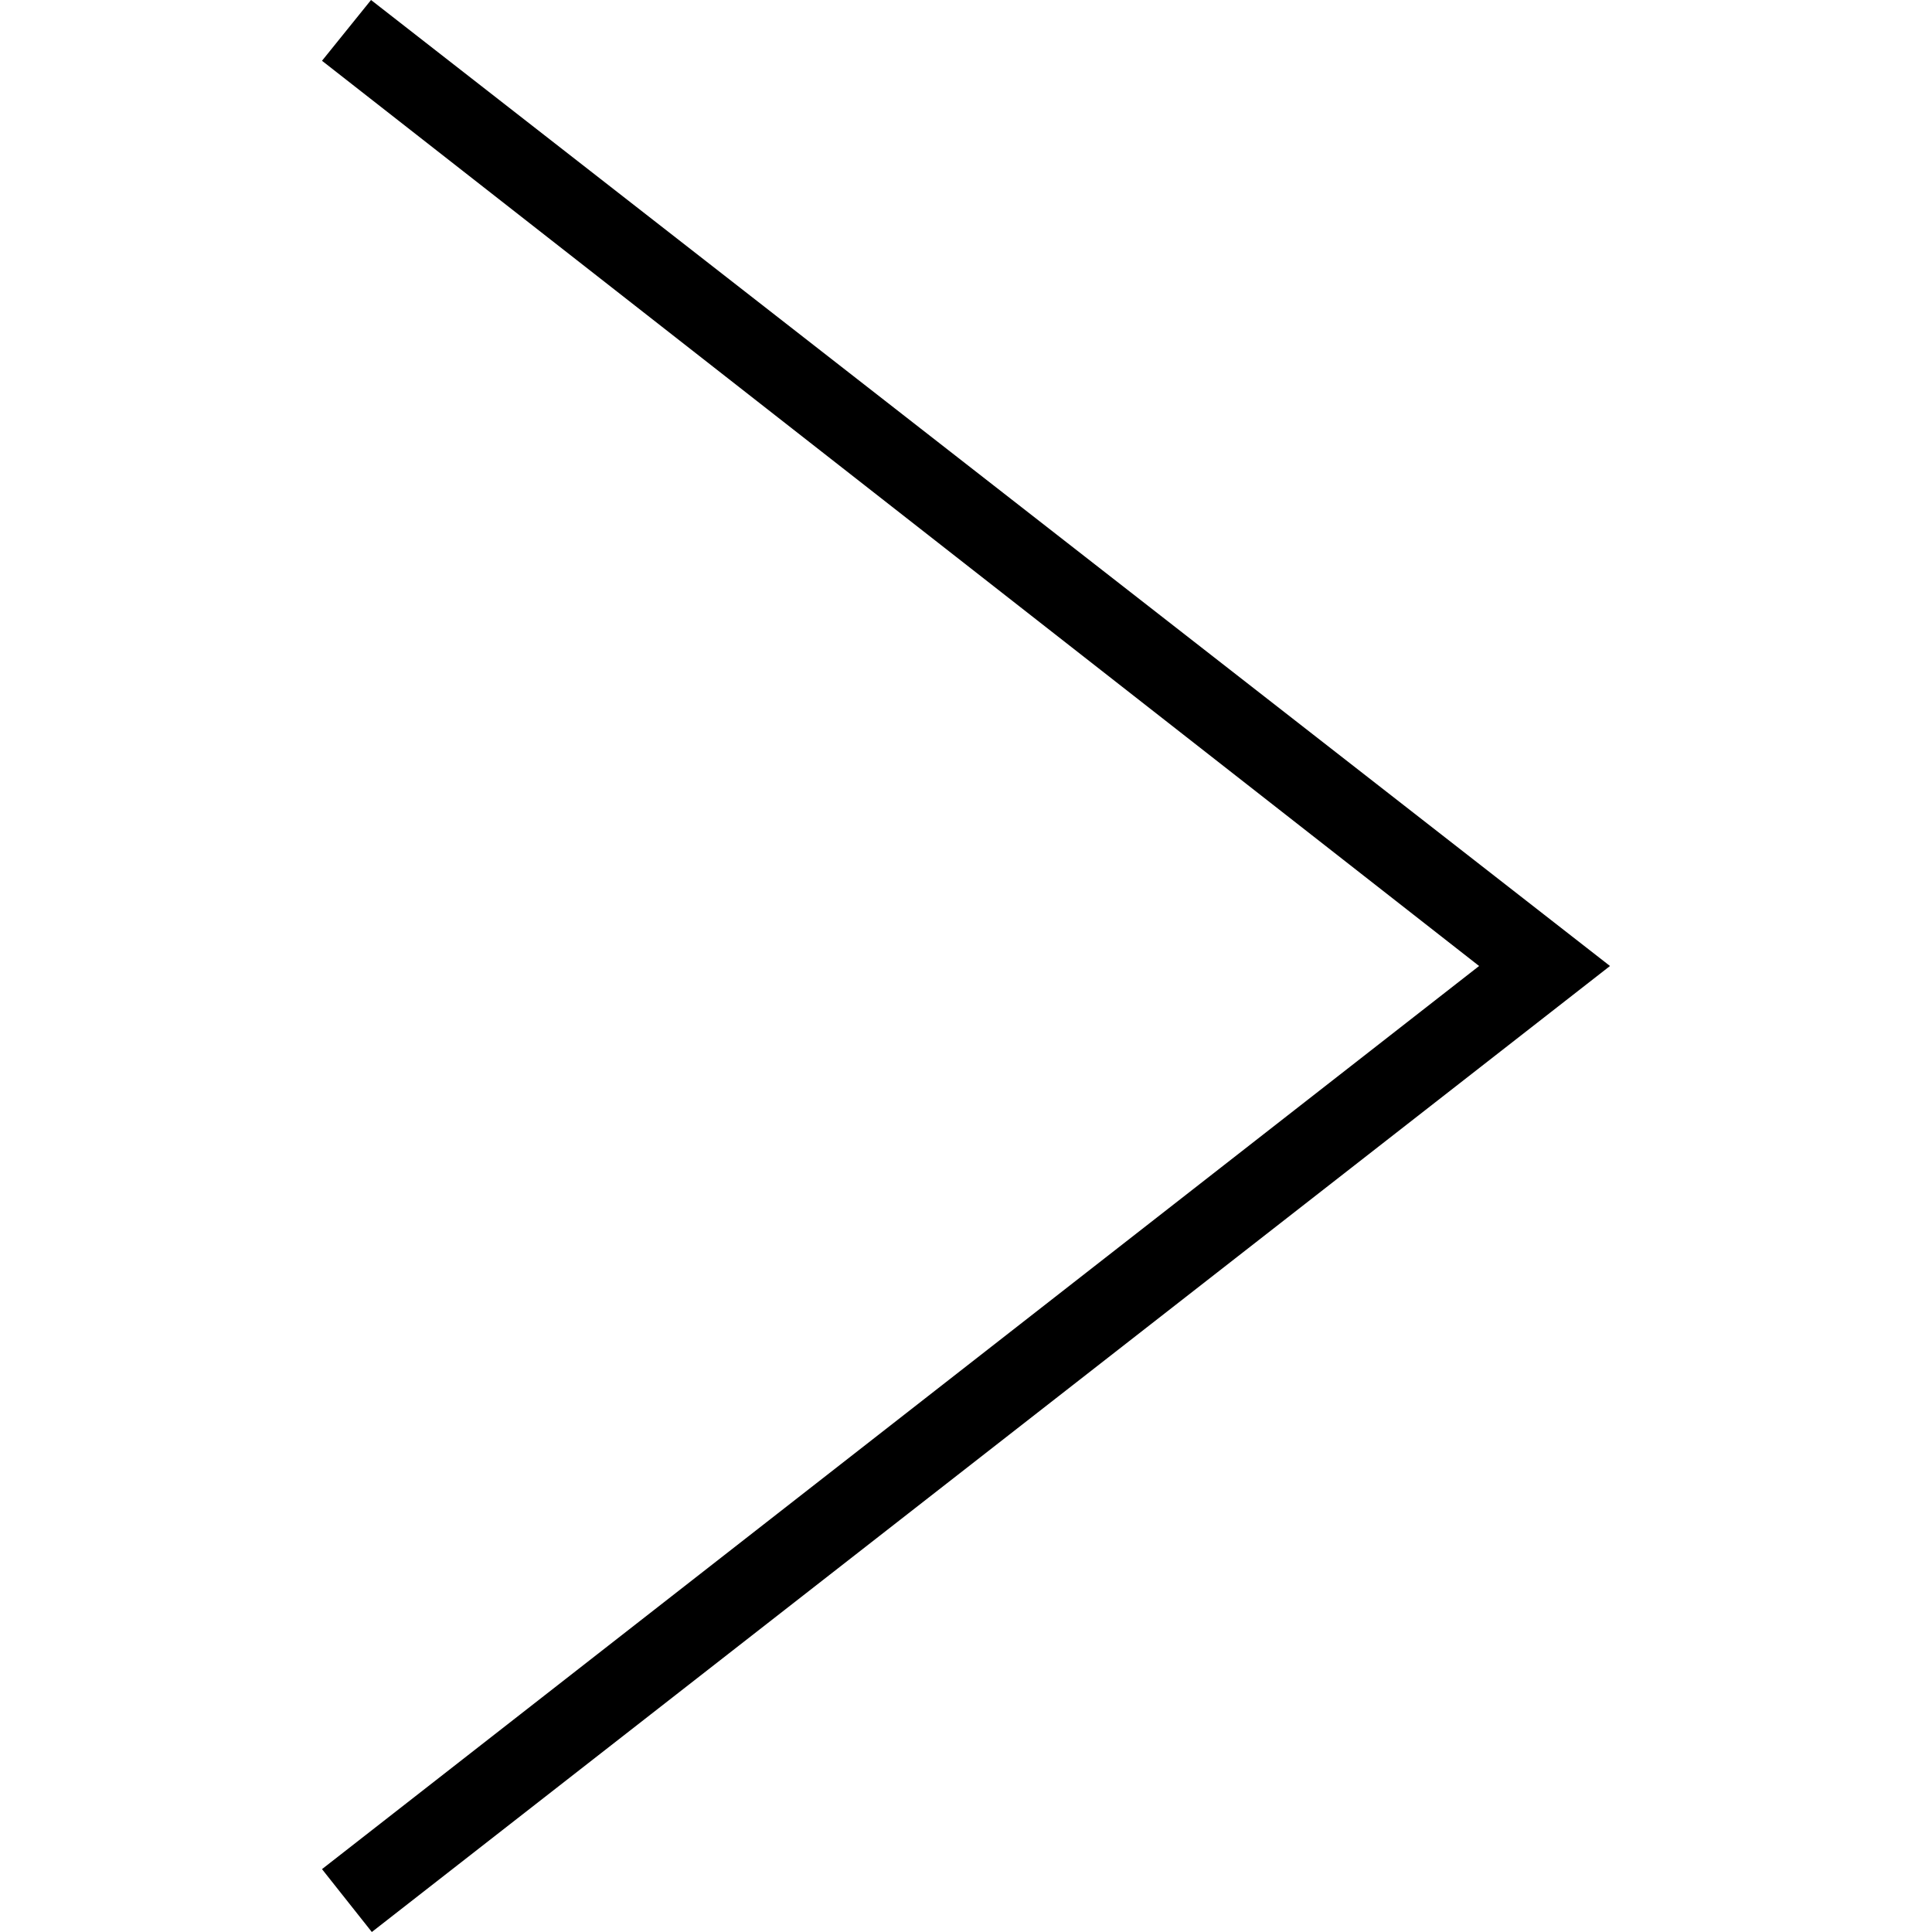
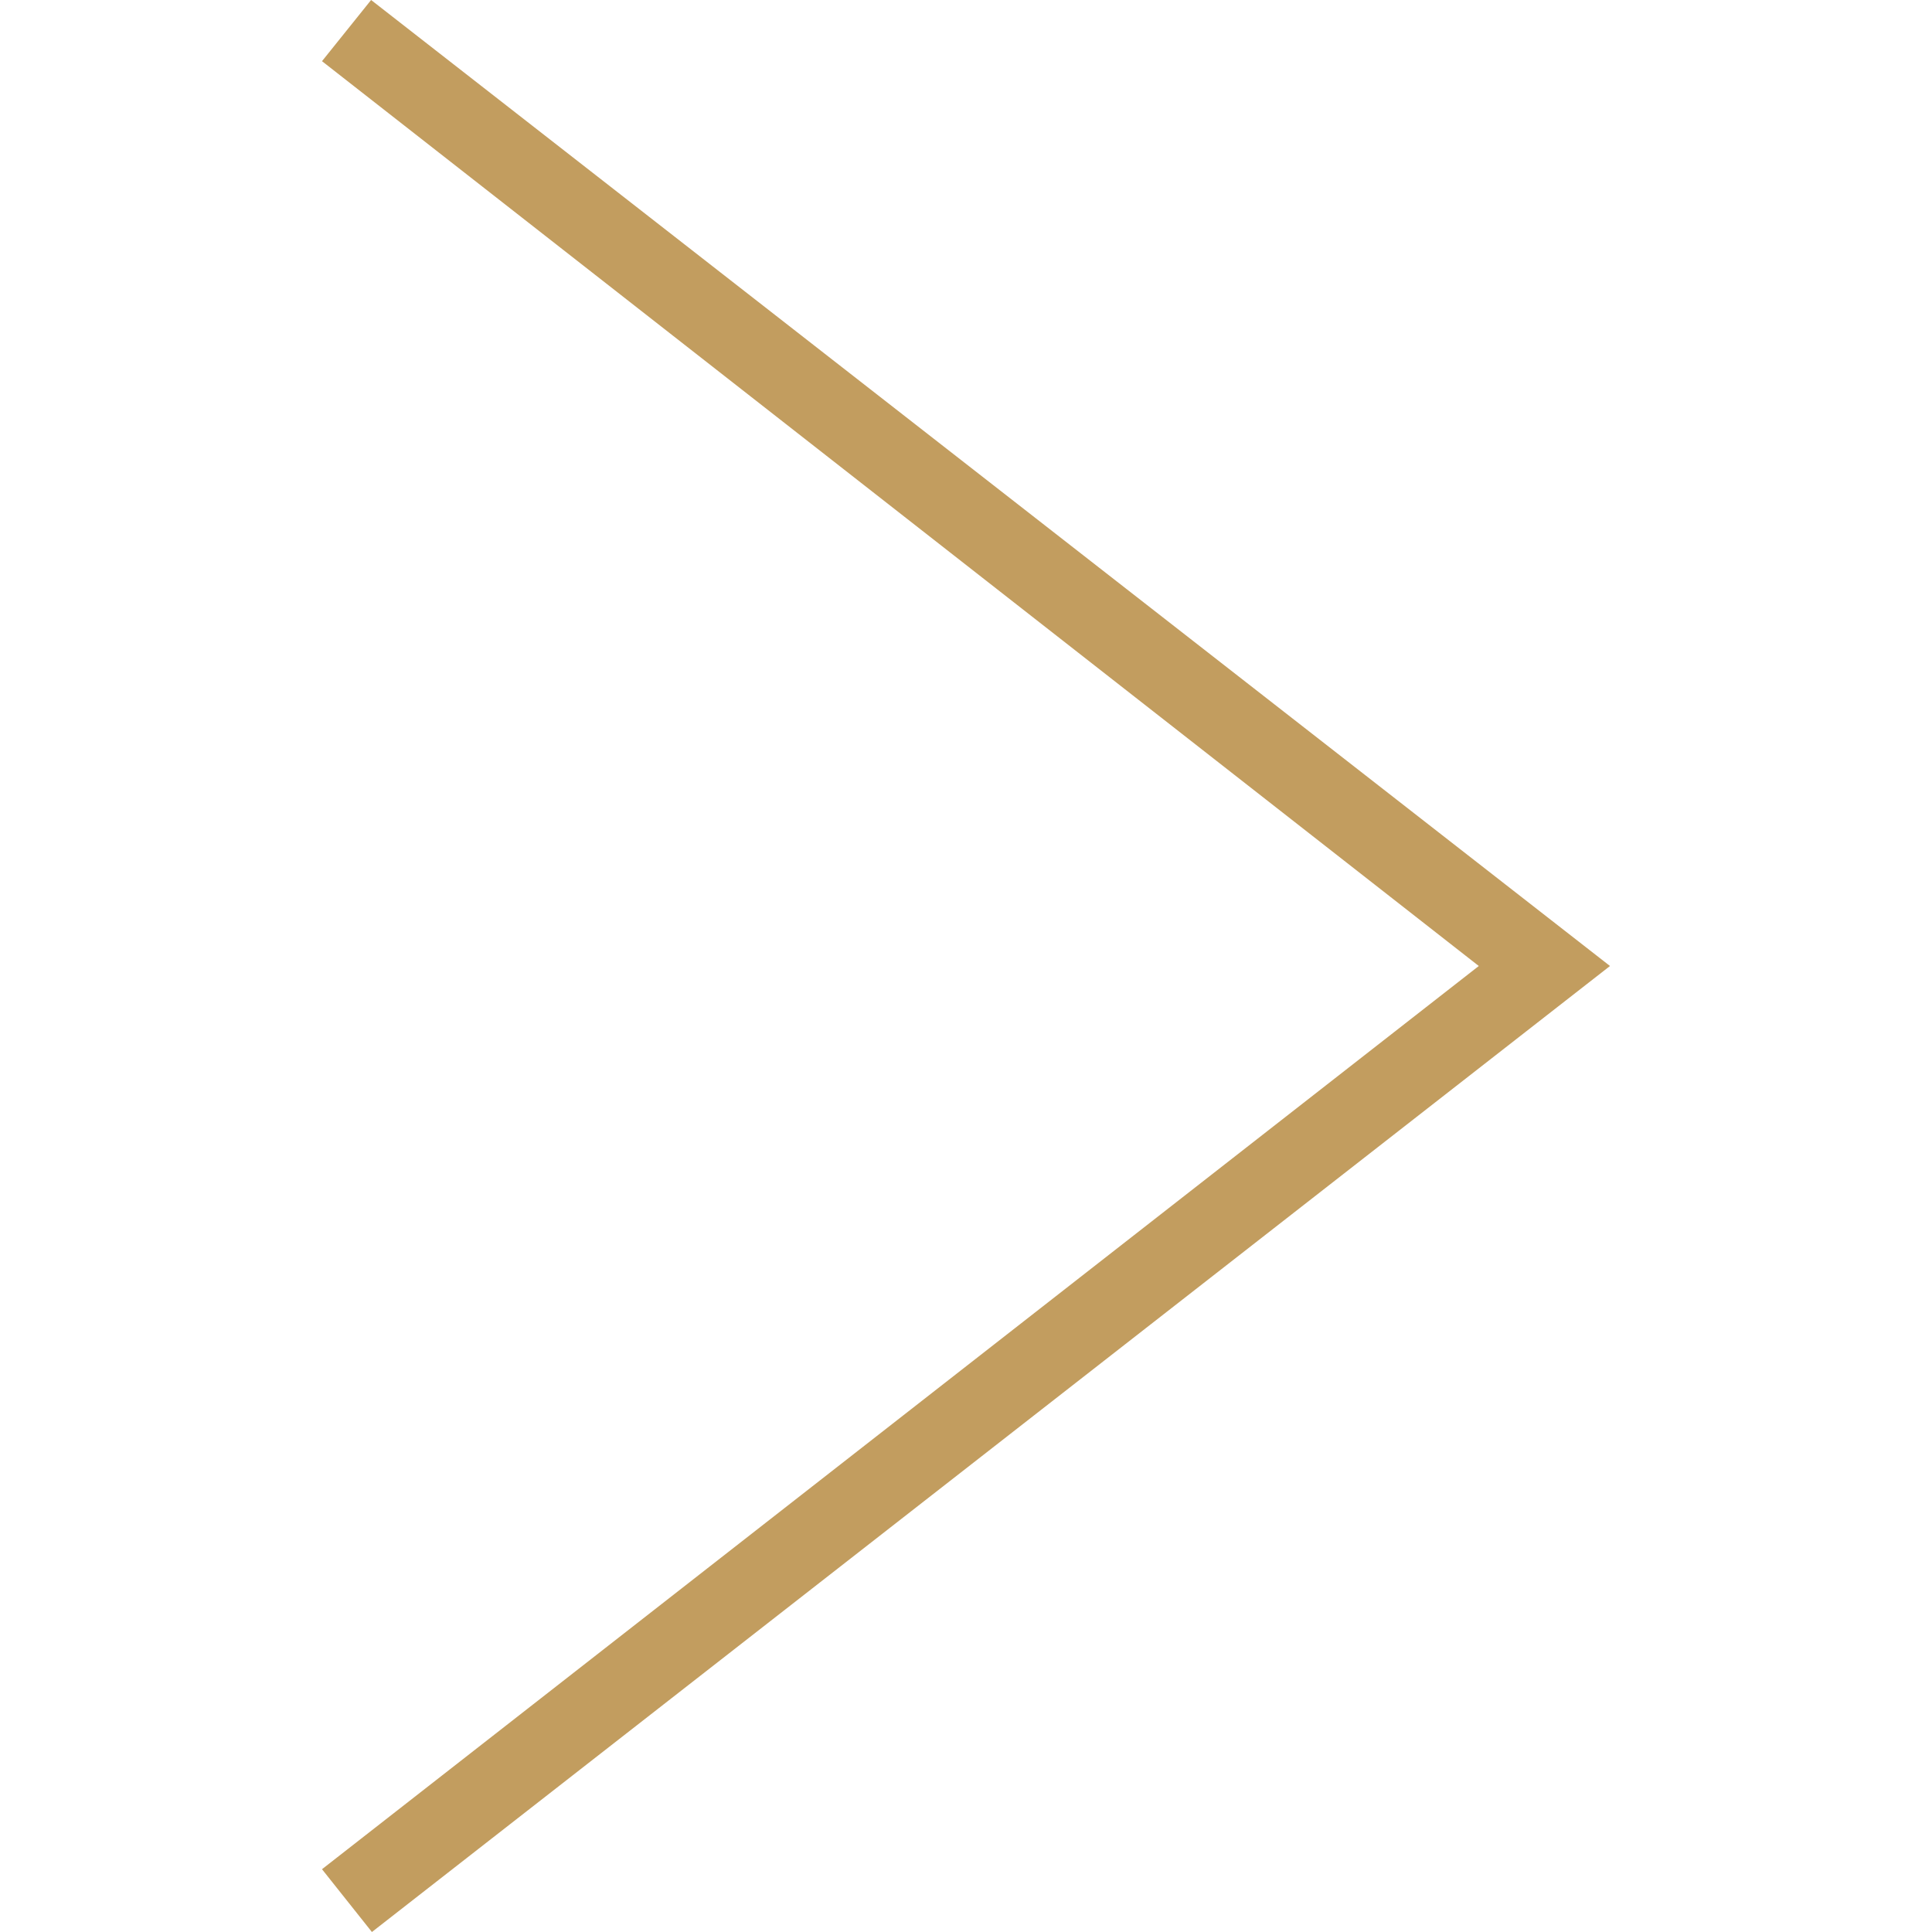
- <svg xmlns="http://www.w3.org/2000/svg" width="24" height="24" fill-rule="evenodd" clip-rule="evenodd">
-   <path d="M4 .755l14.374 11.245-14.374 11.219.619.781 15.381-12-15.391-12-.609.755z" />
+ <svg xmlns="http://www.w3.org/2000/svg" version="1.1" id="Layer_1" x="0px" y="0px" viewBox="0 0 24 24" enable-background="new 0 0 24 24" xml:space="preserve">
+   <path fill-rule="evenodd" clip-rule="evenodd" fill="#C29D5F" d="M4,0.76L18.37,12L4,23.22L4.62,24L20,12L4.61,0L4,0.76z" />
</svg>
